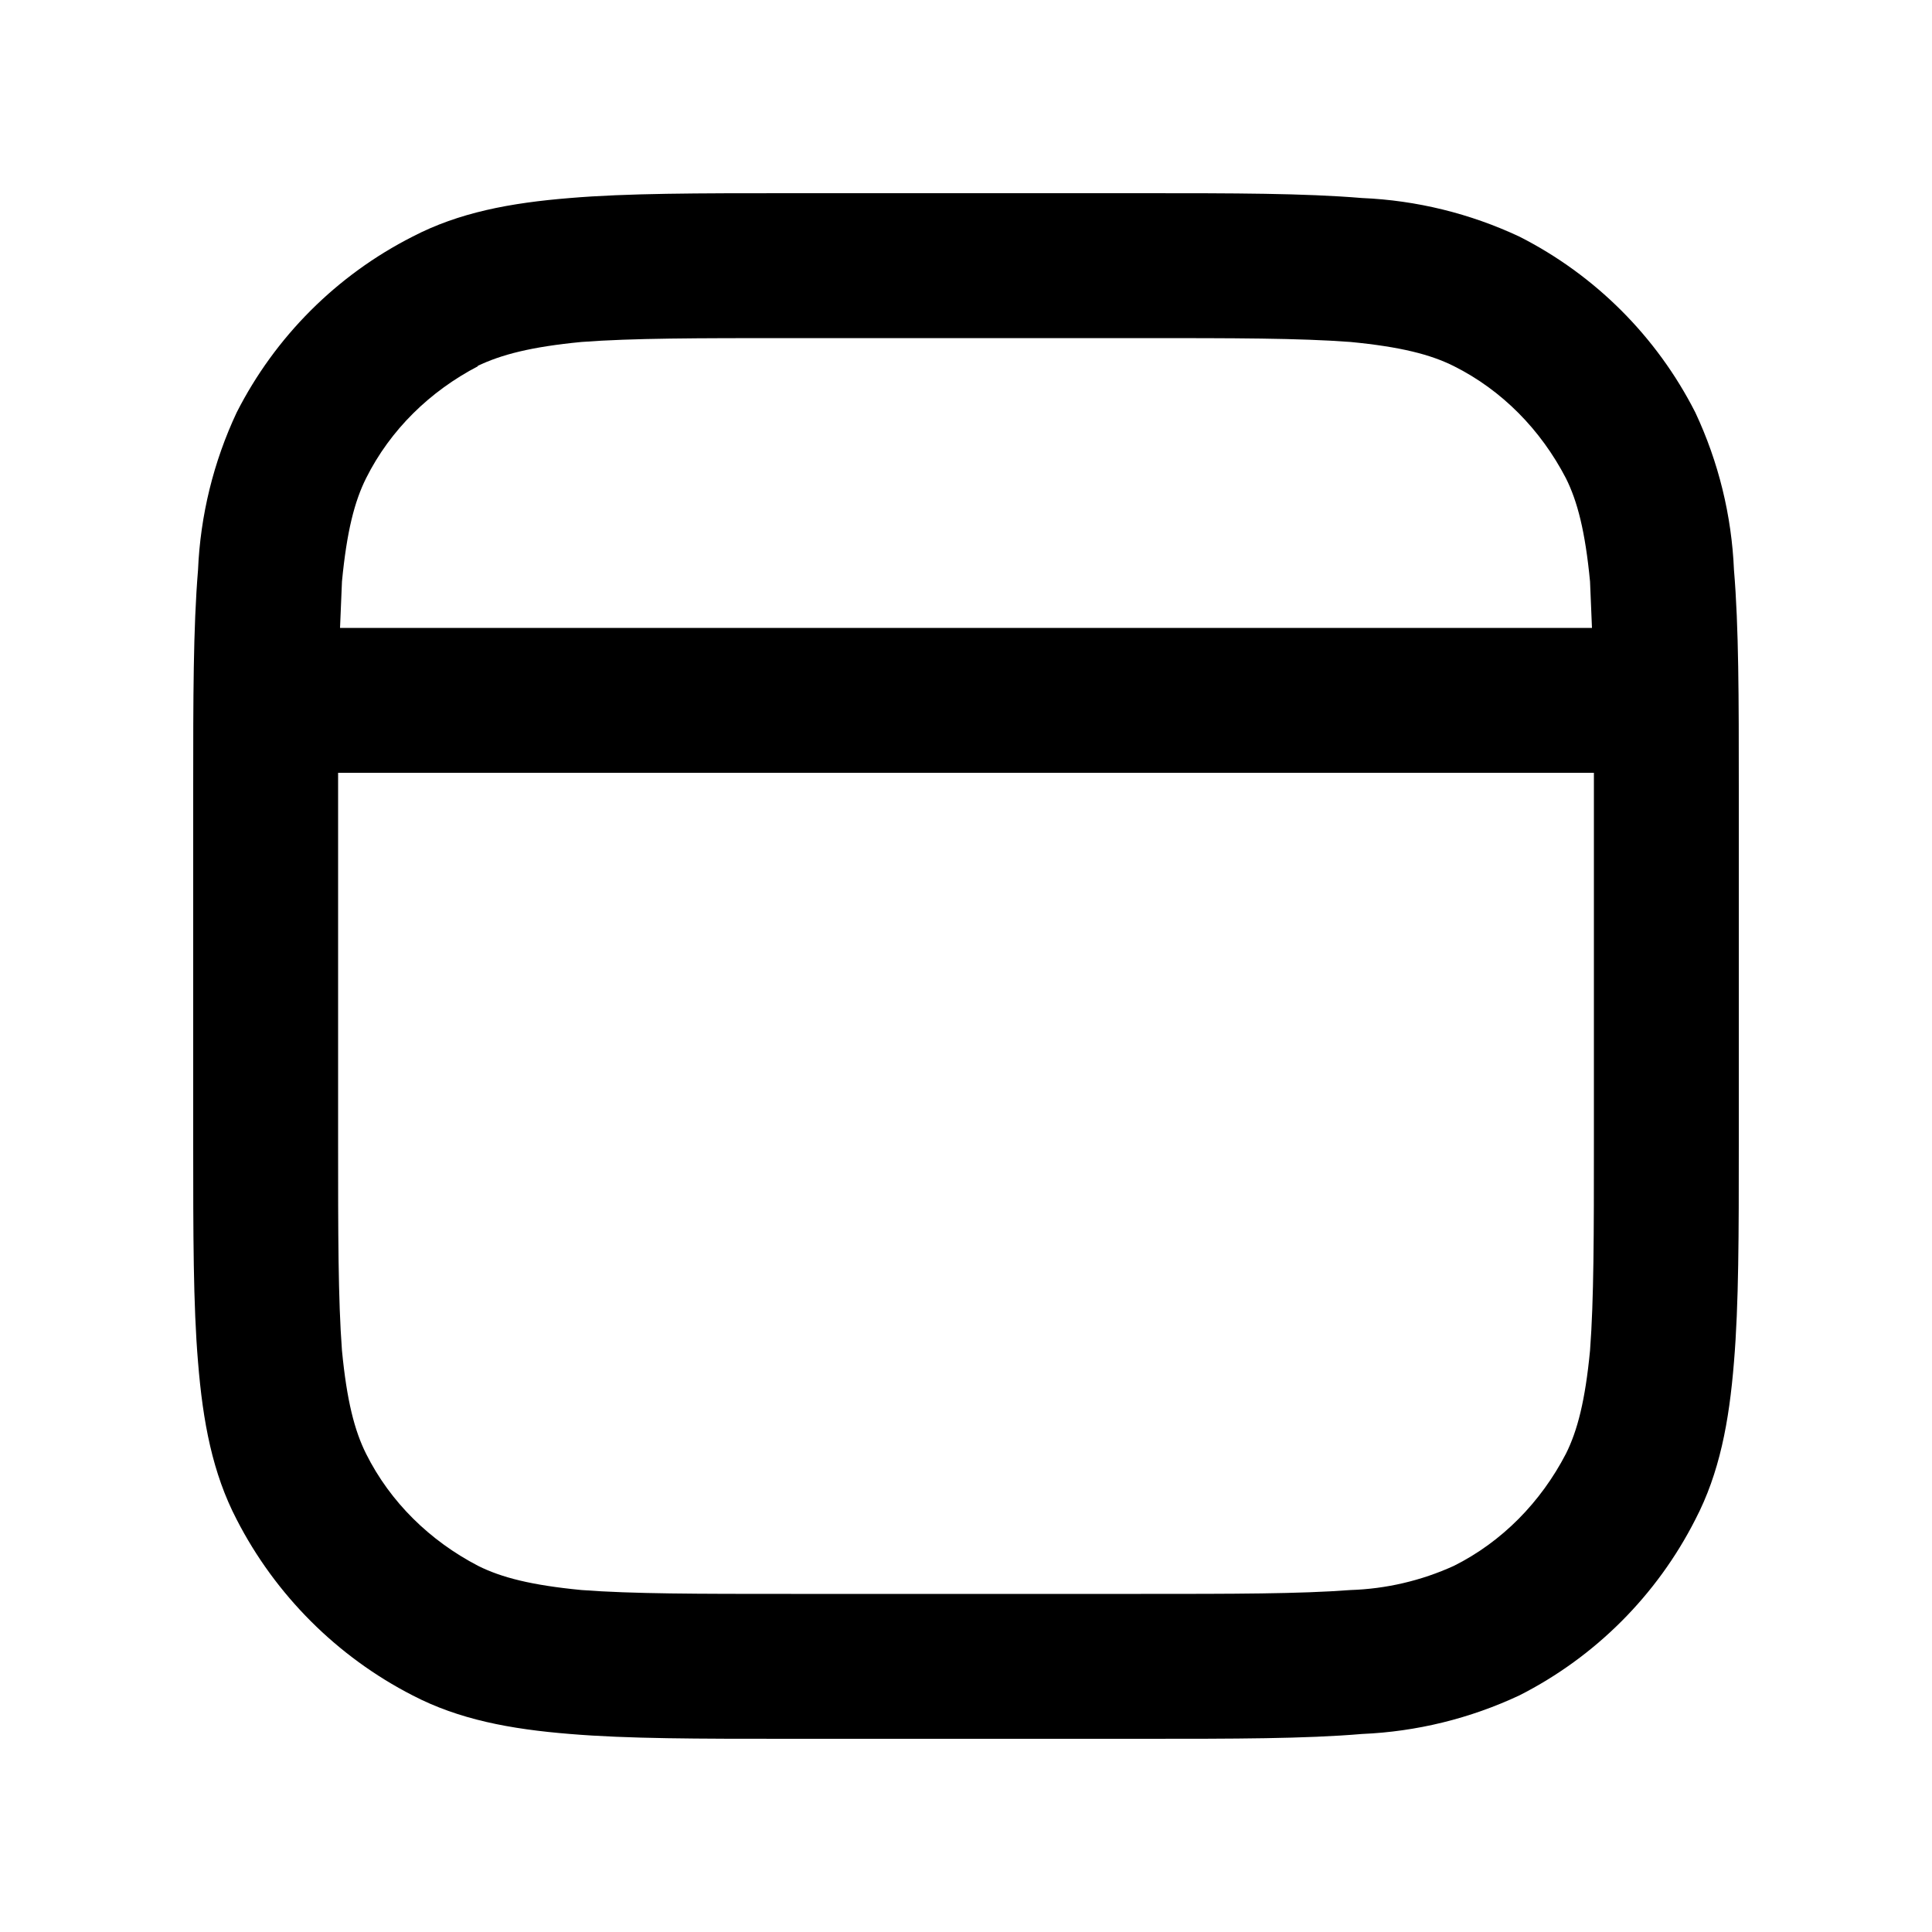
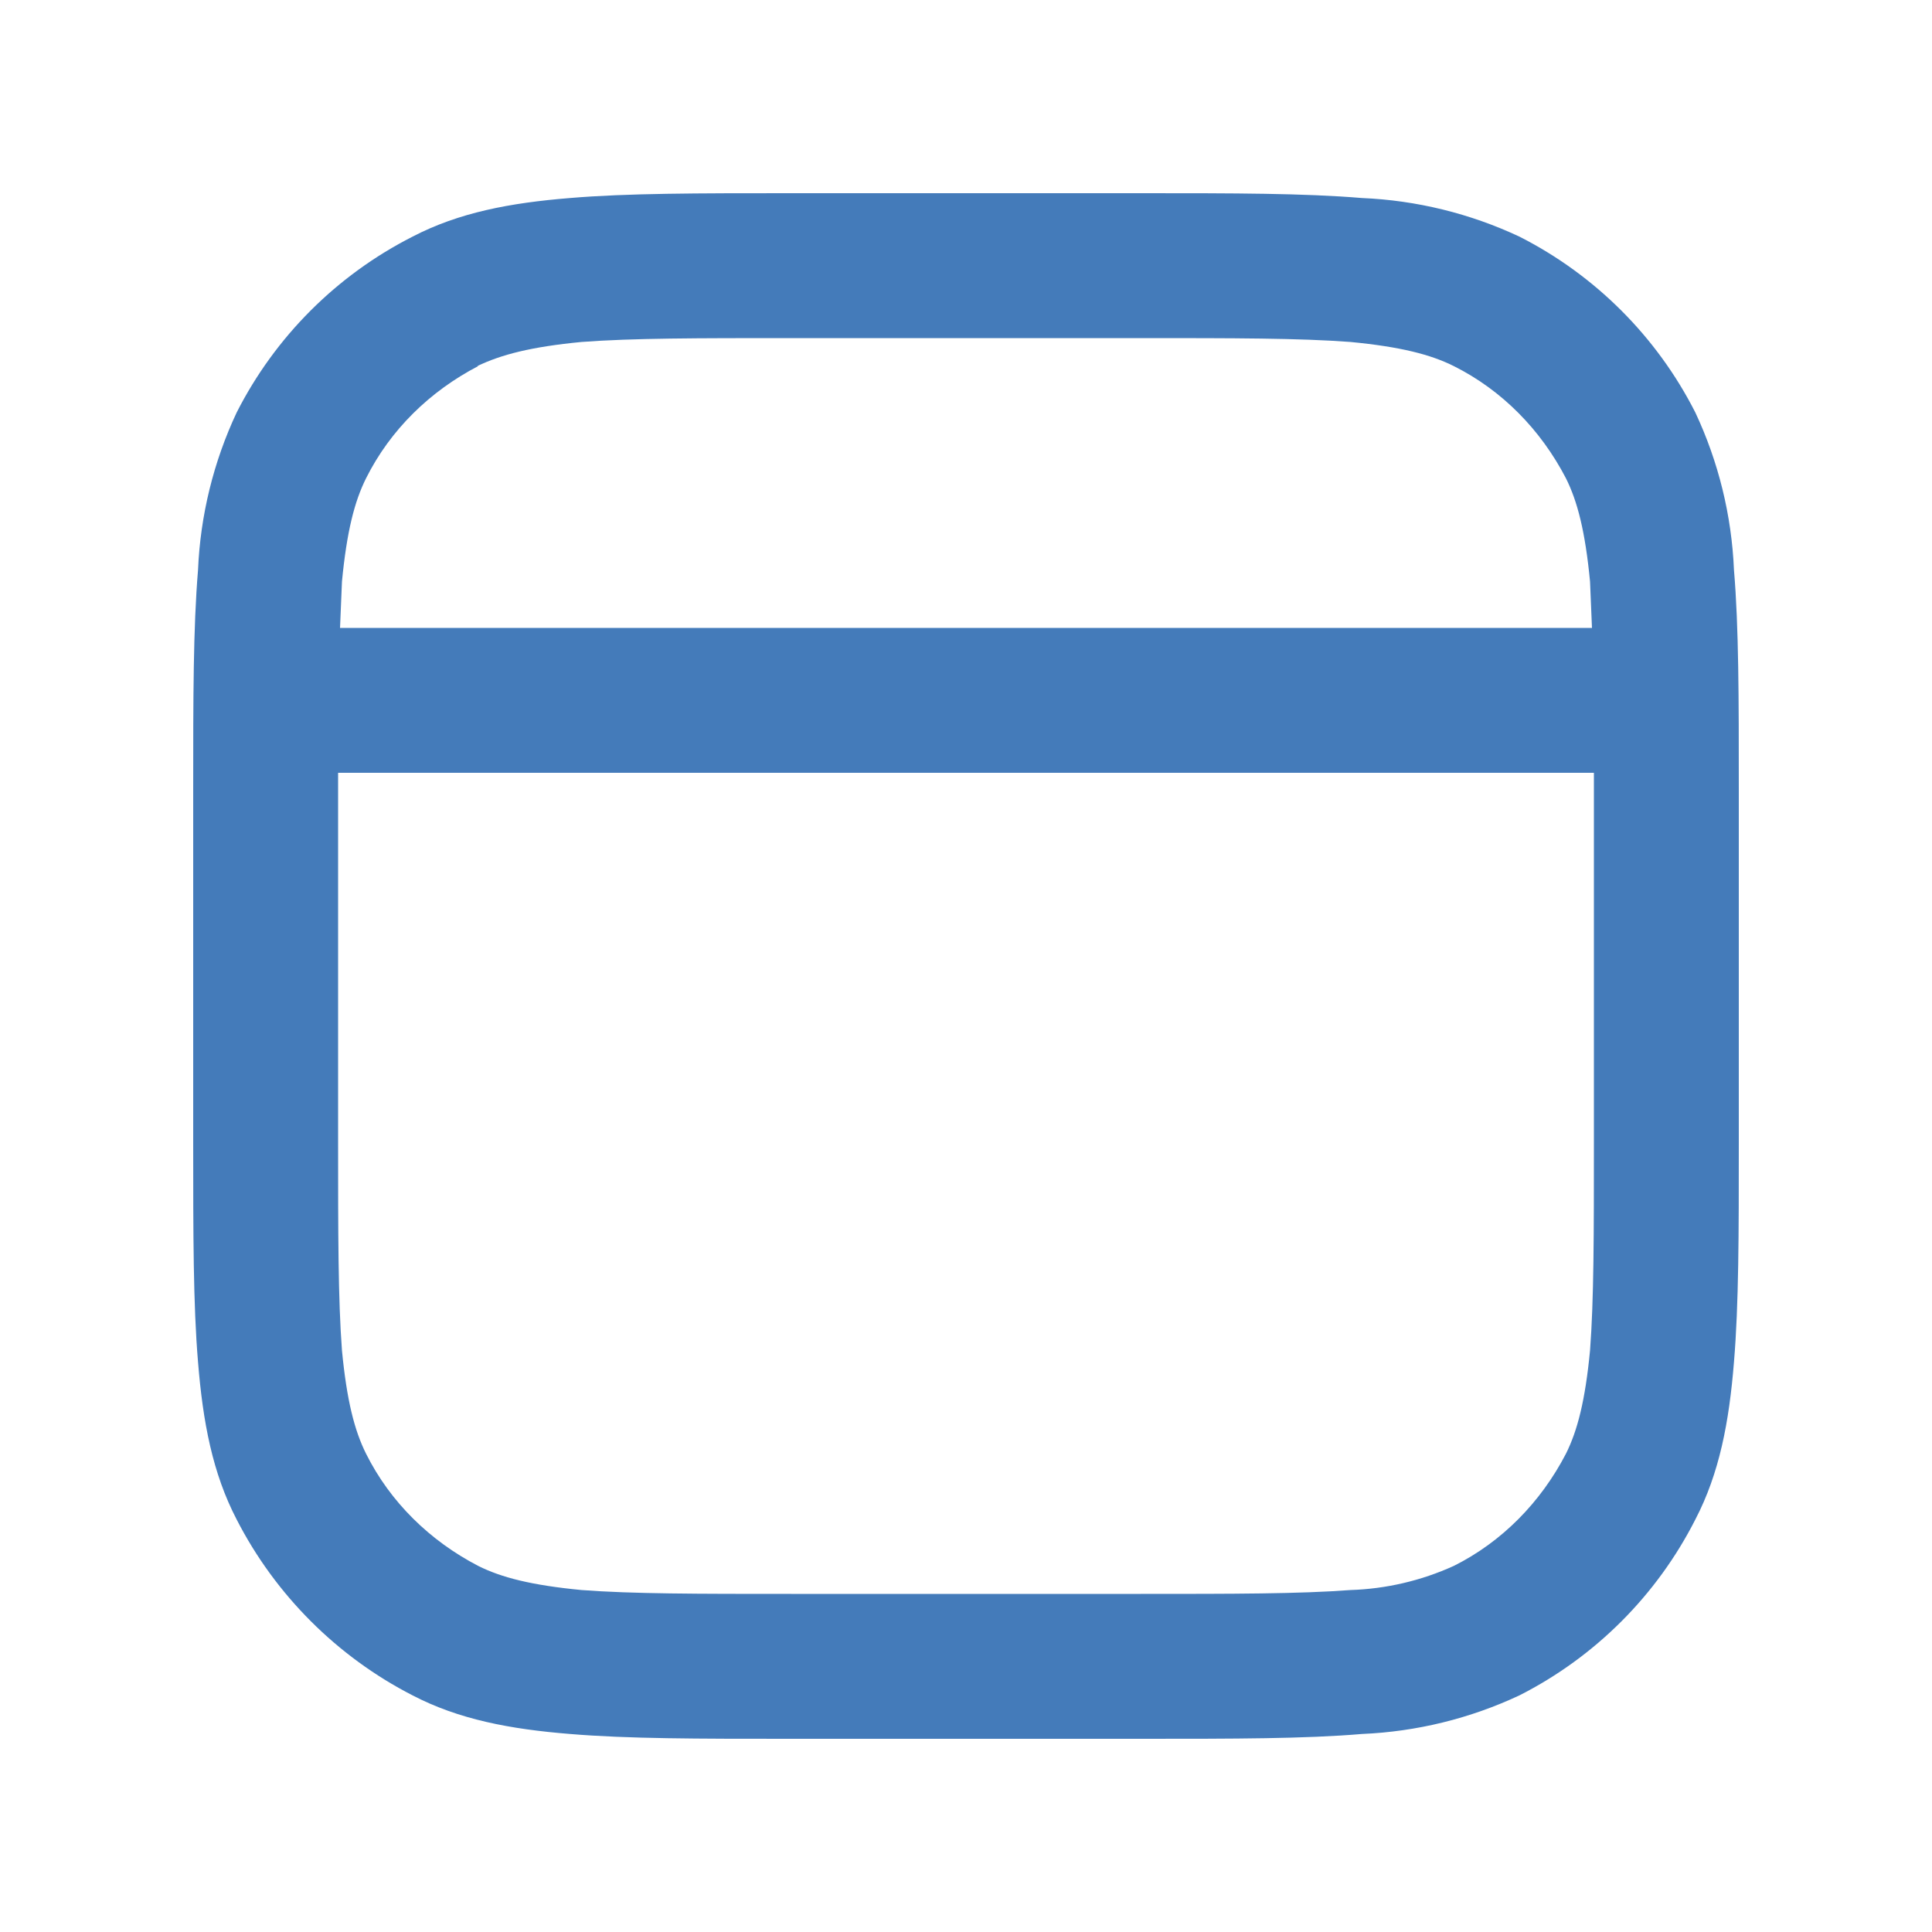
<svg xmlns="http://www.w3.org/2000/svg" fill="none" height="20" viewBox="0 0 20 20" width="20">
-   <path clip-rule="evenodd" d="M11.84 2H8.16c-.93 0-1.67 0-2.26.05-.62.05-1.15.15-1.63.4a4.15 4.15 0 0 0-1.82 1.82 4.26 4.26 0 0 0-.4 1.63C2 6.5 2 7.23 2 8.16v3.68c0 .93 0 1.67.05 2.26.05.62.15 1.15.4 1.63.4.78 1.04 1.42 1.82 1.82.48.25 1.01.35 1.63.4.6.05 1.33.05 2.26.05h3.68c.93 0 1.67 0 2.26-.05a4.26 4.26 0 0 0 1.63-.4 4.15 4.15 0 0 0 1.82-1.82c.25-.48.35-1.01.4-1.63.05-.6.05-1.33.05-2.26V8.16c0-.93 0-1.67-.05-2.26a4.26 4.26 0 0 0-.4-1.63 4.15 4.15 0 0 0-1.82-1.82 4.26 4.26 0 0 0-1.63-.4C13.5 2 12.77 2 11.84 2zm-6.9 1.79c.25-.12.56-.2 1.08-.25.53-.04 1.2-.04 2.17-.04h3.62c.96 0 1.64 0 2.17.04.52.05.83.13 1.07.25.5.25.9.66 1.16 1.16.12.24.2.55.25 1.07l.02.48H3.52l.02-.48c.05-.52.13-.83.25-1.07.25-.5.66-.9 1.16-1.16zM3.5 8v3.81c0 .96 0 1.64.04 2.17.05.52.13.83.25 1.07.25.5.66.9 1.16 1.16.24.12.55.2 1.07.25.53.04 1.2.04 2.17.04h3.62c.96 0 1.64 0 2.17-.04a2.8 2.8 0 0 0 1.07-.25c.5-.25.9-.66 1.16-1.16.12-.24.2-.55.25-1.07.04-.53.04-1.2.04-2.17V8z" fill="currentColor" fill-rule="evenodd" />
+   <path clip-rule="evenodd" d="M11.84 2H8.16c-.93 0-1.67 0-2.26.05-.62.05-1.15.15-1.63.4a4.15 4.15 0 0 0-1.82 1.82 4.26 4.26 0 0 0-.4 1.63C2 6.5 2 7.23 2 8.16v3.68c0 .93 0 1.67.05 2.26.05.62.15 1.15.4 1.63.4.78 1.04 1.42 1.82 1.82.48.25 1.01.35 1.63.4.6.05 1.33.05 2.26.05h3.68c.93 0 1.67 0 2.26-.05a4.26 4.26 0 0 0 1.63-.4 4.15 4.15 0 0 0 1.82-1.82c.25-.48.35-1.01.4-1.63.05-.6.05-1.33.05-2.26V8.16c0-.93 0-1.67-.05-2.26a4.26 4.26 0 0 0-.4-1.63 4.15 4.15 0 0 0-1.82-1.82 4.26 4.26 0 0 0-1.63-.4C13.5 2 12.77 2 11.84 2zm-6.9 1.79c.25-.12.56-.2 1.08-.25.53-.04 1.2-.04 2.17-.04h3.62c.96 0 1.64 0 2.17.04.52.05.83.13 1.07.25.5.25.9.66 1.16 1.16.12.24.2.55.25 1.07l.02.48H3.52l.02-.48c.05-.52.13-.83.25-1.07.25-.5.66-.9 1.16-1.16zM3.5 8v3.81c0 .96 0 1.64.04 2.17.05.52.13.83.25 1.07.25.5.66.9 1.16 1.16.24.12.55.2 1.07.25.53.04 1.2.04 2.17.04h3.62c.96 0 1.64 0 2.17-.04a2.8 2.8 0 0 0 1.07-.25c.5-.25.9-.66 1.16-1.16.12-.24.2-.55.25-1.07.04-.53.04-1.2.04-2.17V8z" fill="#447bba" fill-rule="evenodd" />
</svg>
